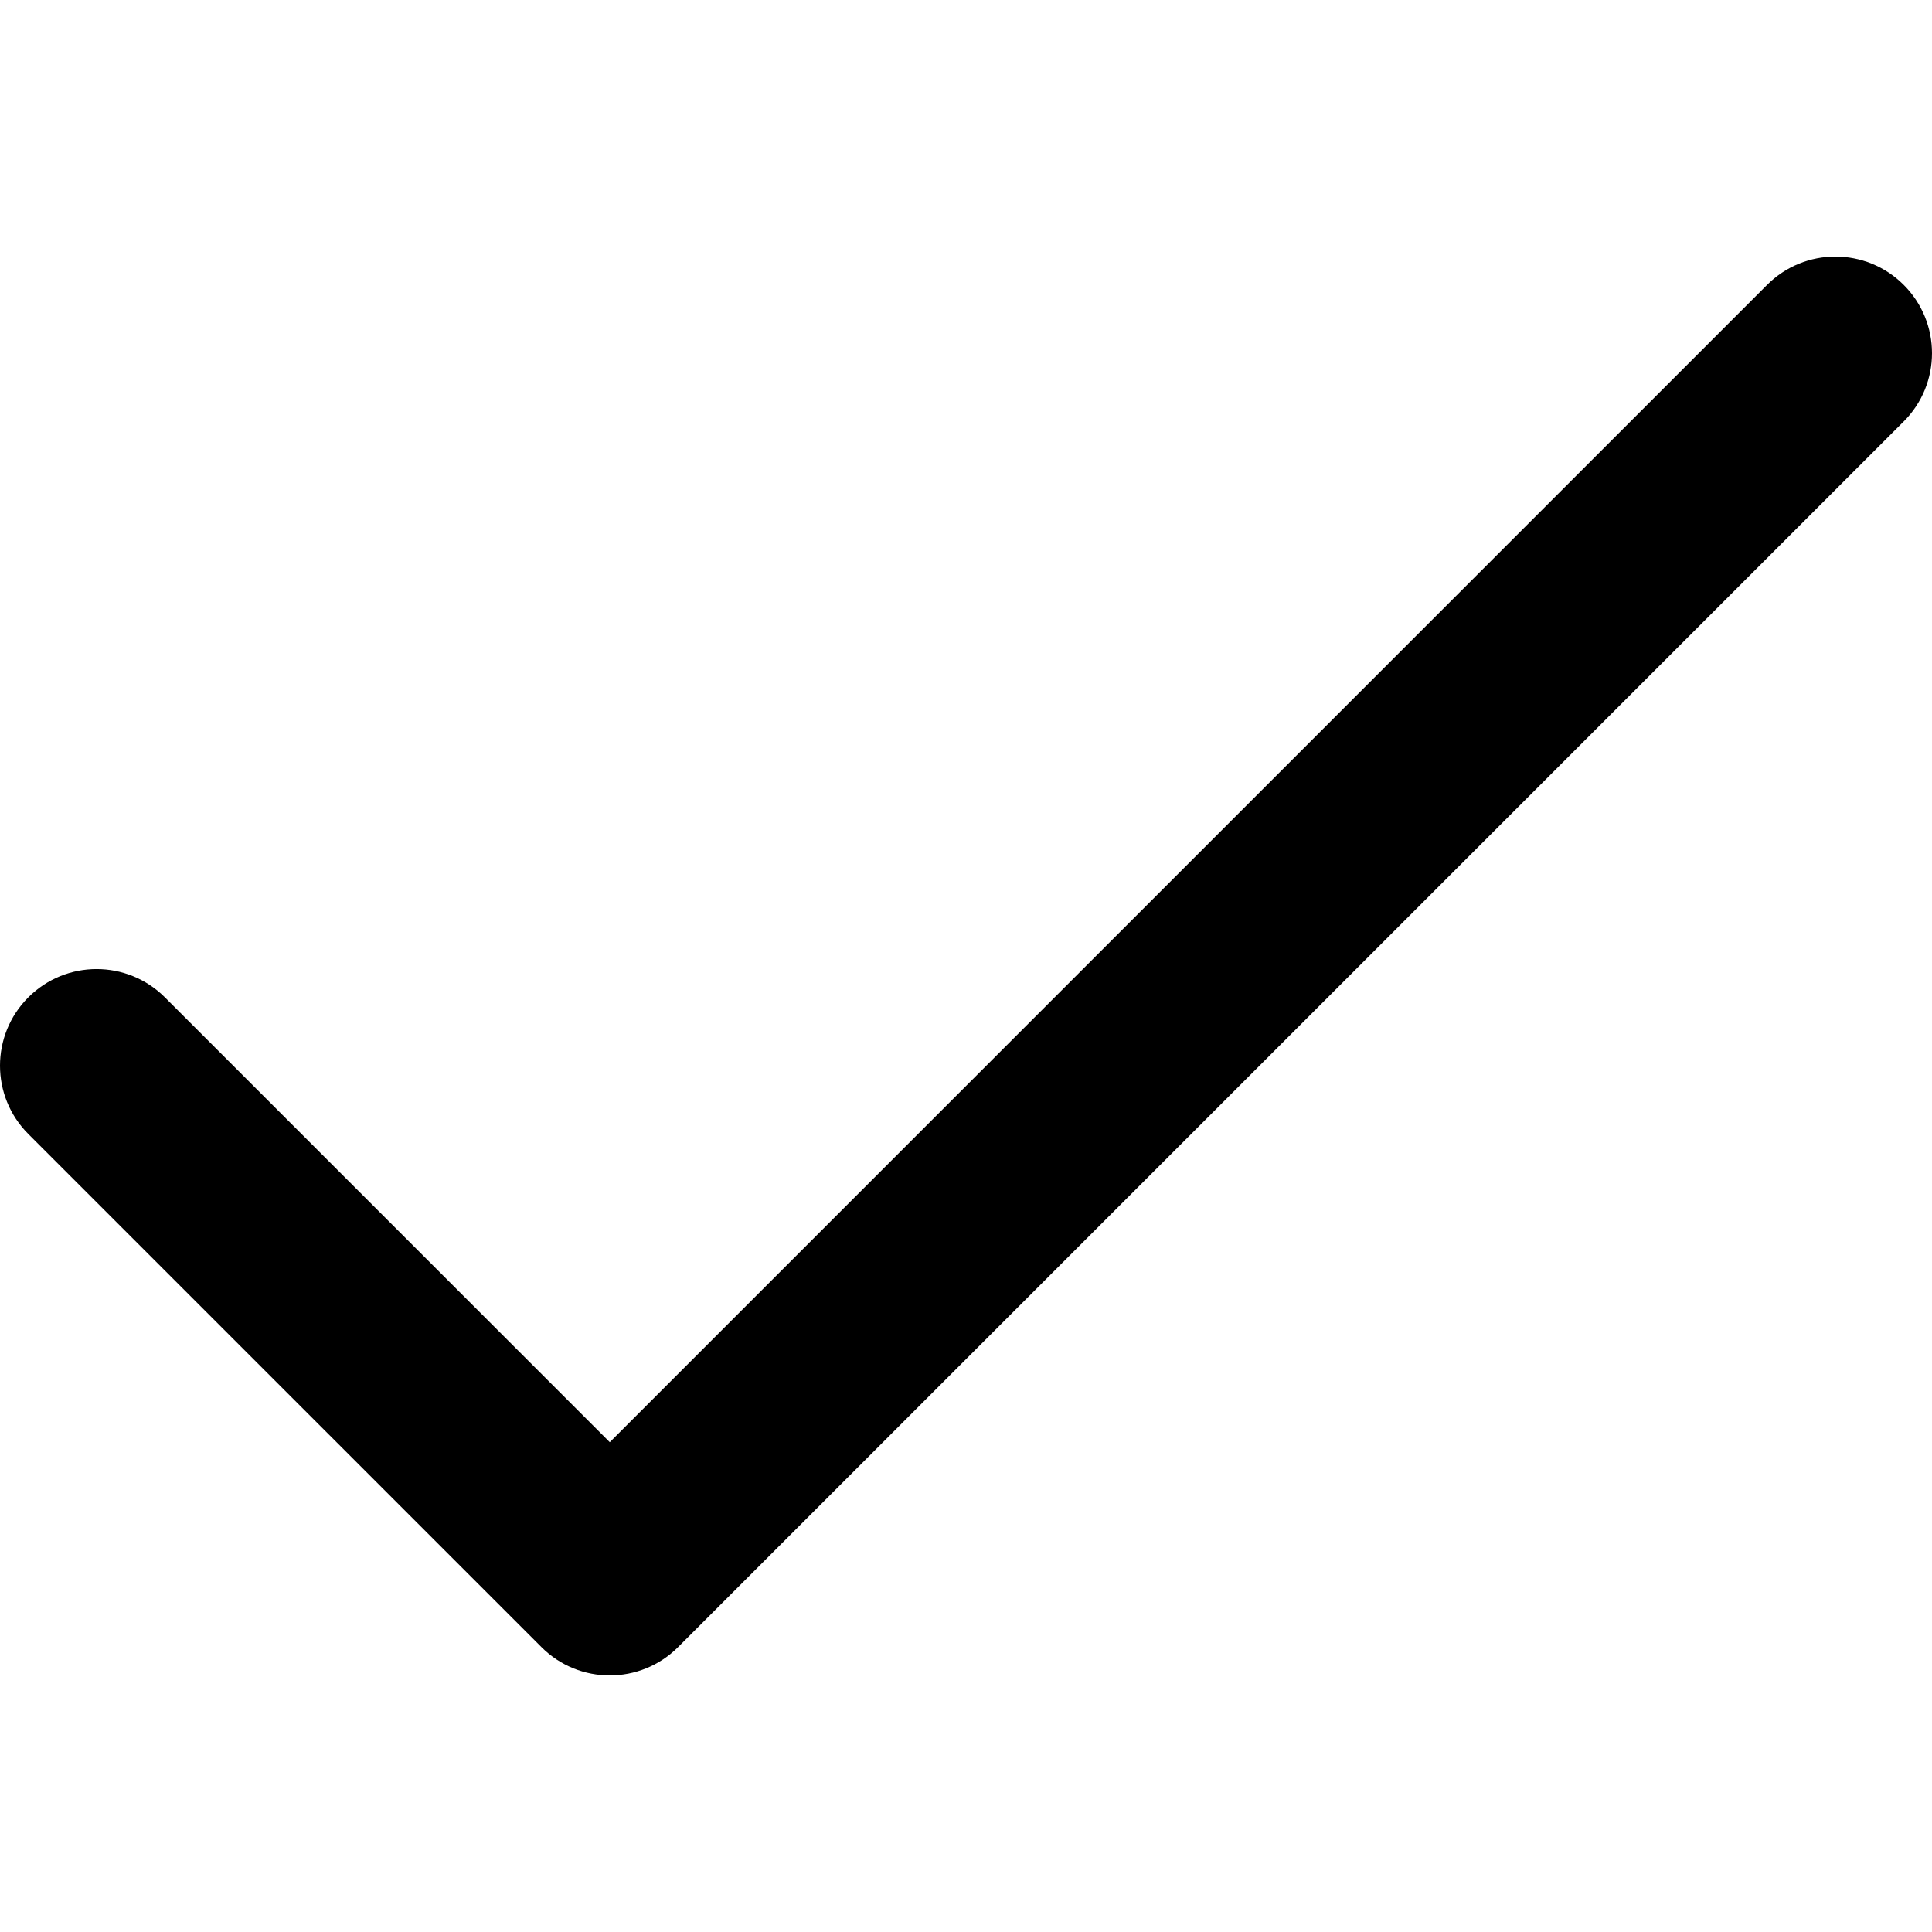
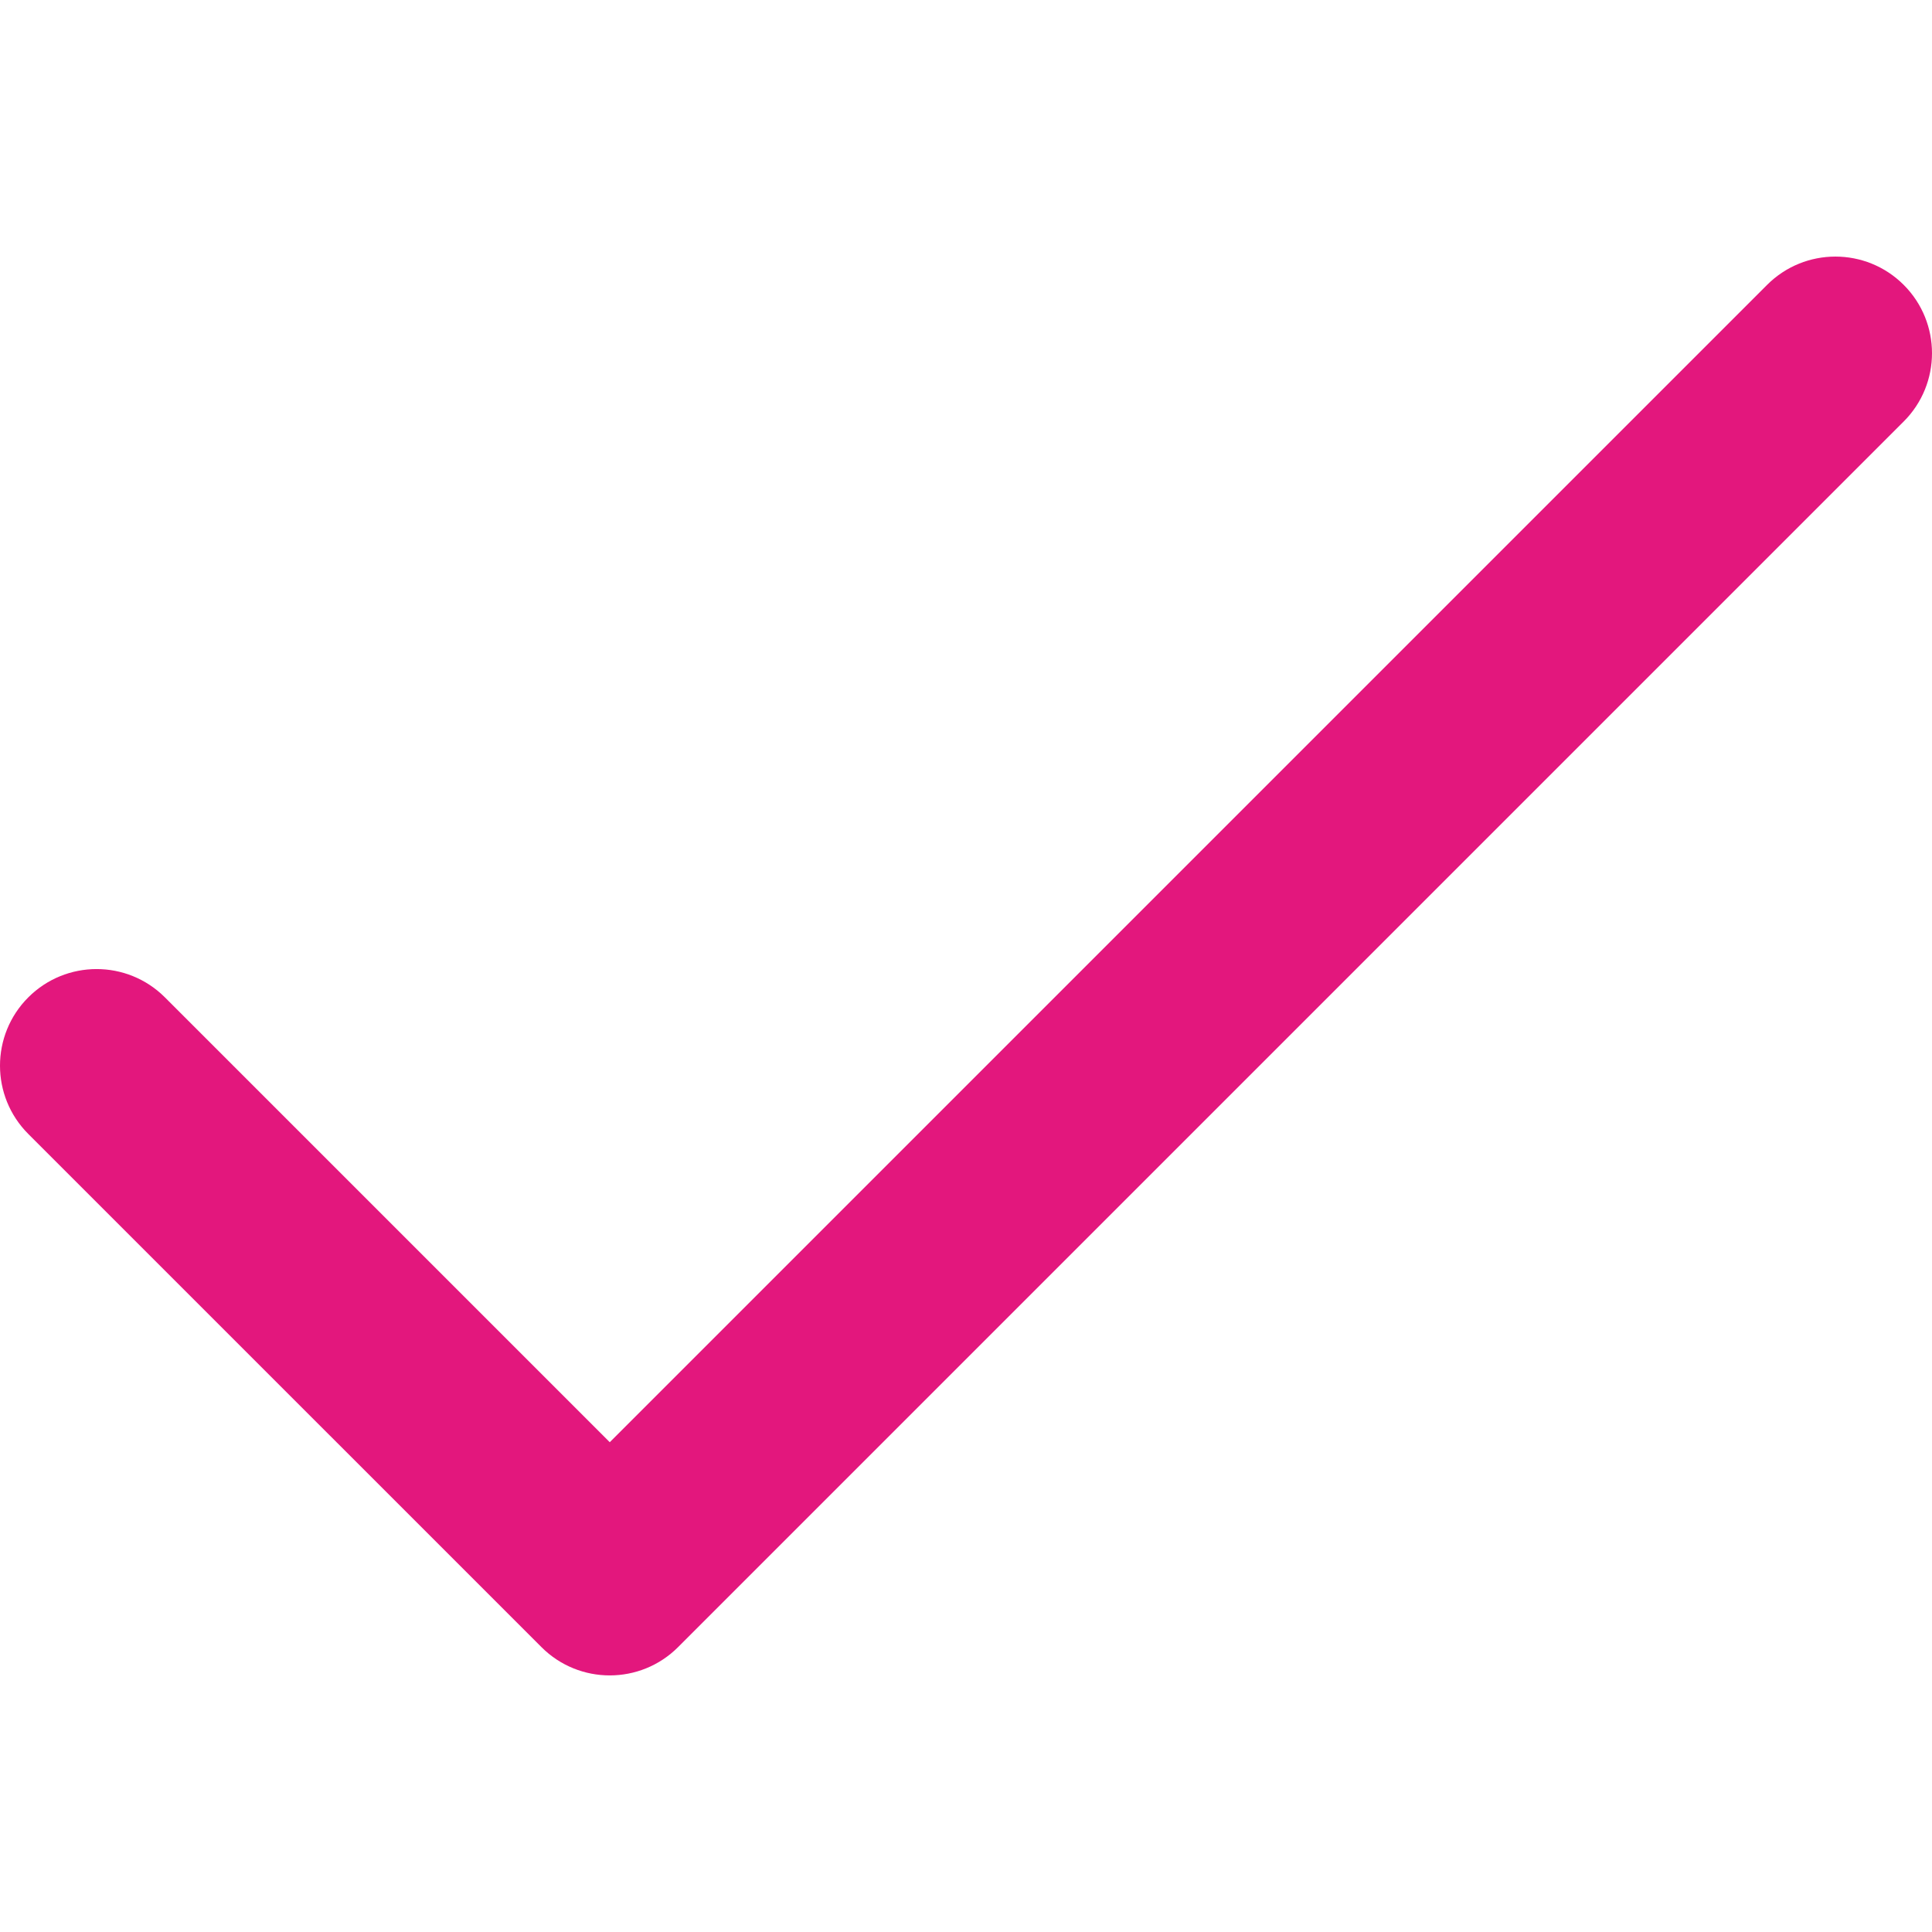
<svg xmlns="http://www.w3.org/2000/svg" version="1.1" id="Layer_1" x="0px" y="0px" viewBox="0 0 512 512" style="enable-background:new 0 0 512 512;" xml:space="preserve">
  <g>
    <g>
-       <path d="M504.502,75.496c-9.997-9.998-26.205-9.998-36.204,0L161.594,382.203L43.702,264.311c-9.997-9.998-26.205-9.997-36.204,0    c-9.998,9.997-9.998,26.205,0,36.203l135.994,135.992c9.994,9.997,26.214,9.99,36.204,0L504.502,111.7    C514.5,101.703,514.499,85.494,504.502,75.496z" />
+       <path fill="#e3177d" d="M504.502,75.496c-9.997-9.998-26.205-9.998-36.204,0L161.594,382.203L43.702,264.311c-9.997-9.998-26.205-9.997-36.204,0    c-9.998,9.997-9.998,26.205,0,36.203l135.994,135.992c9.994,9.997,26.214,9.99,36.204,0L504.502,111.7    C514.5,101.703,514.499,85.494,504.502,75.496z" />
    </g>
  </g>
  <g>
</g>
  <g>
</g>
  <g>
</g>
  <g>
</g>
  <g>
</g>
  <g>
</g>
  <g>
</g>
  <g>
</g>
  <g>
</g>
  <g>
</g>
  <g>
</g>
  <g>
</g>
  <g>
</g>
  <g>
</g>
  <g>
</g>
</svg>
